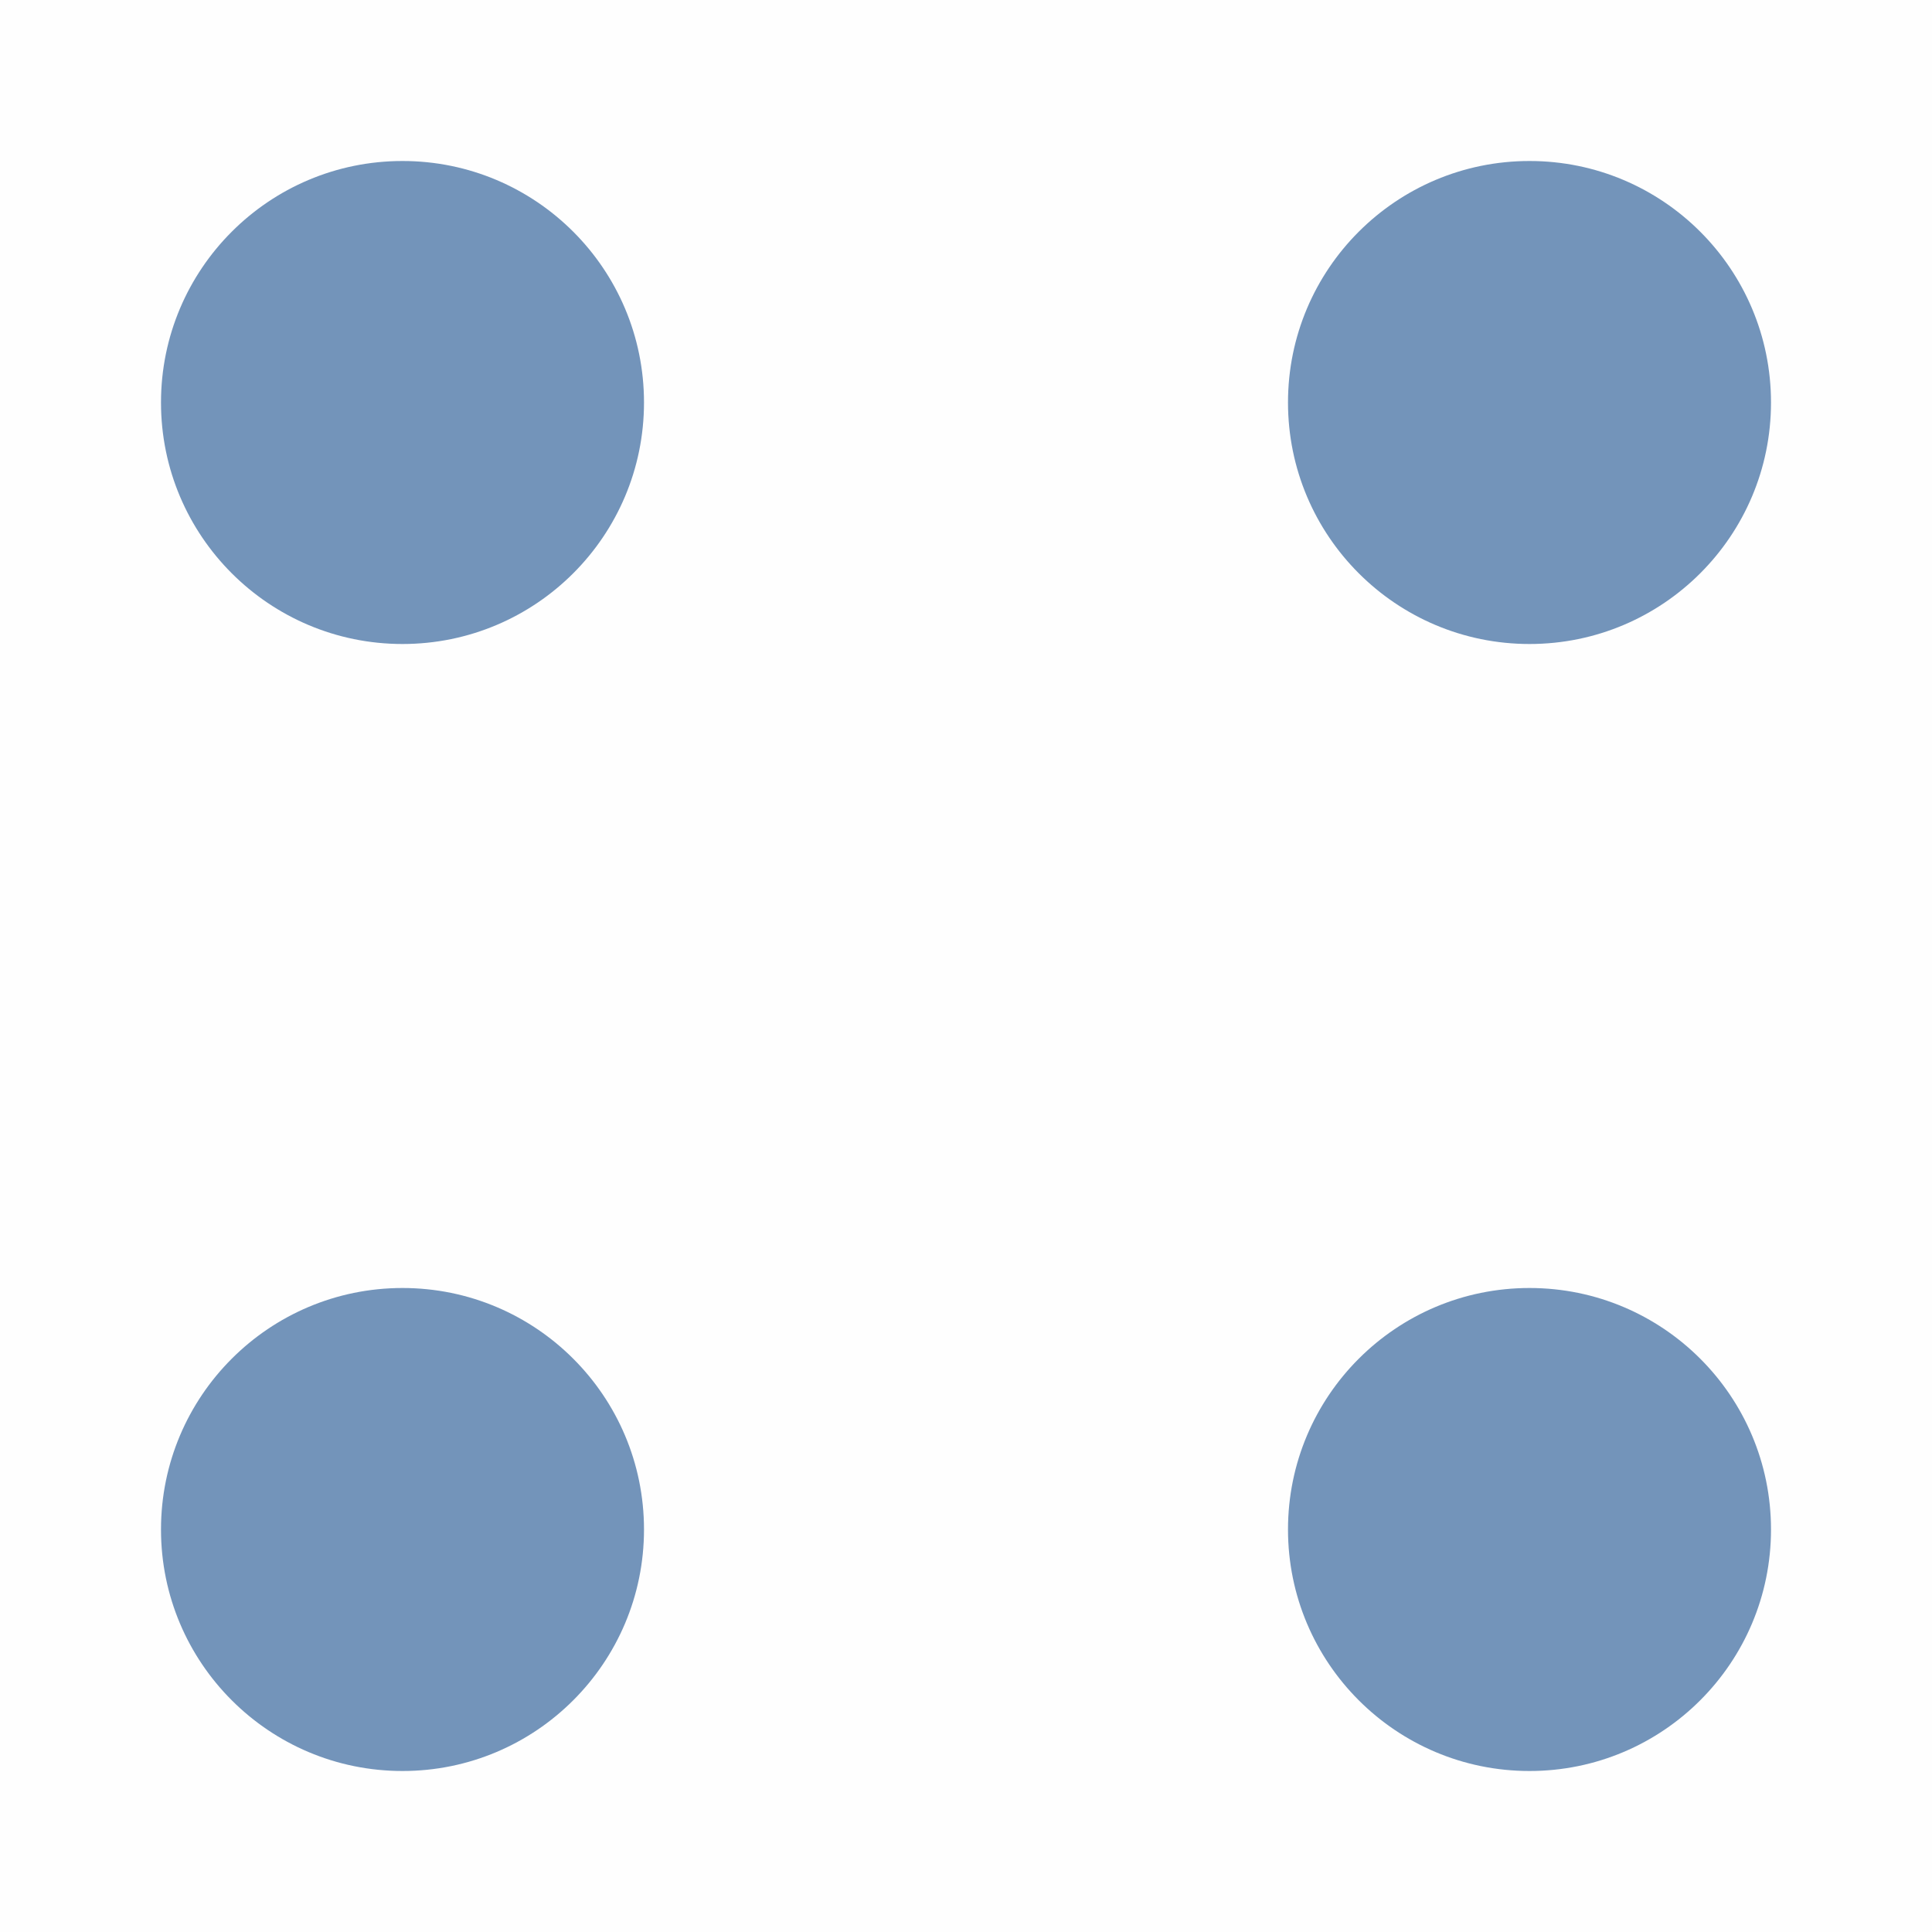
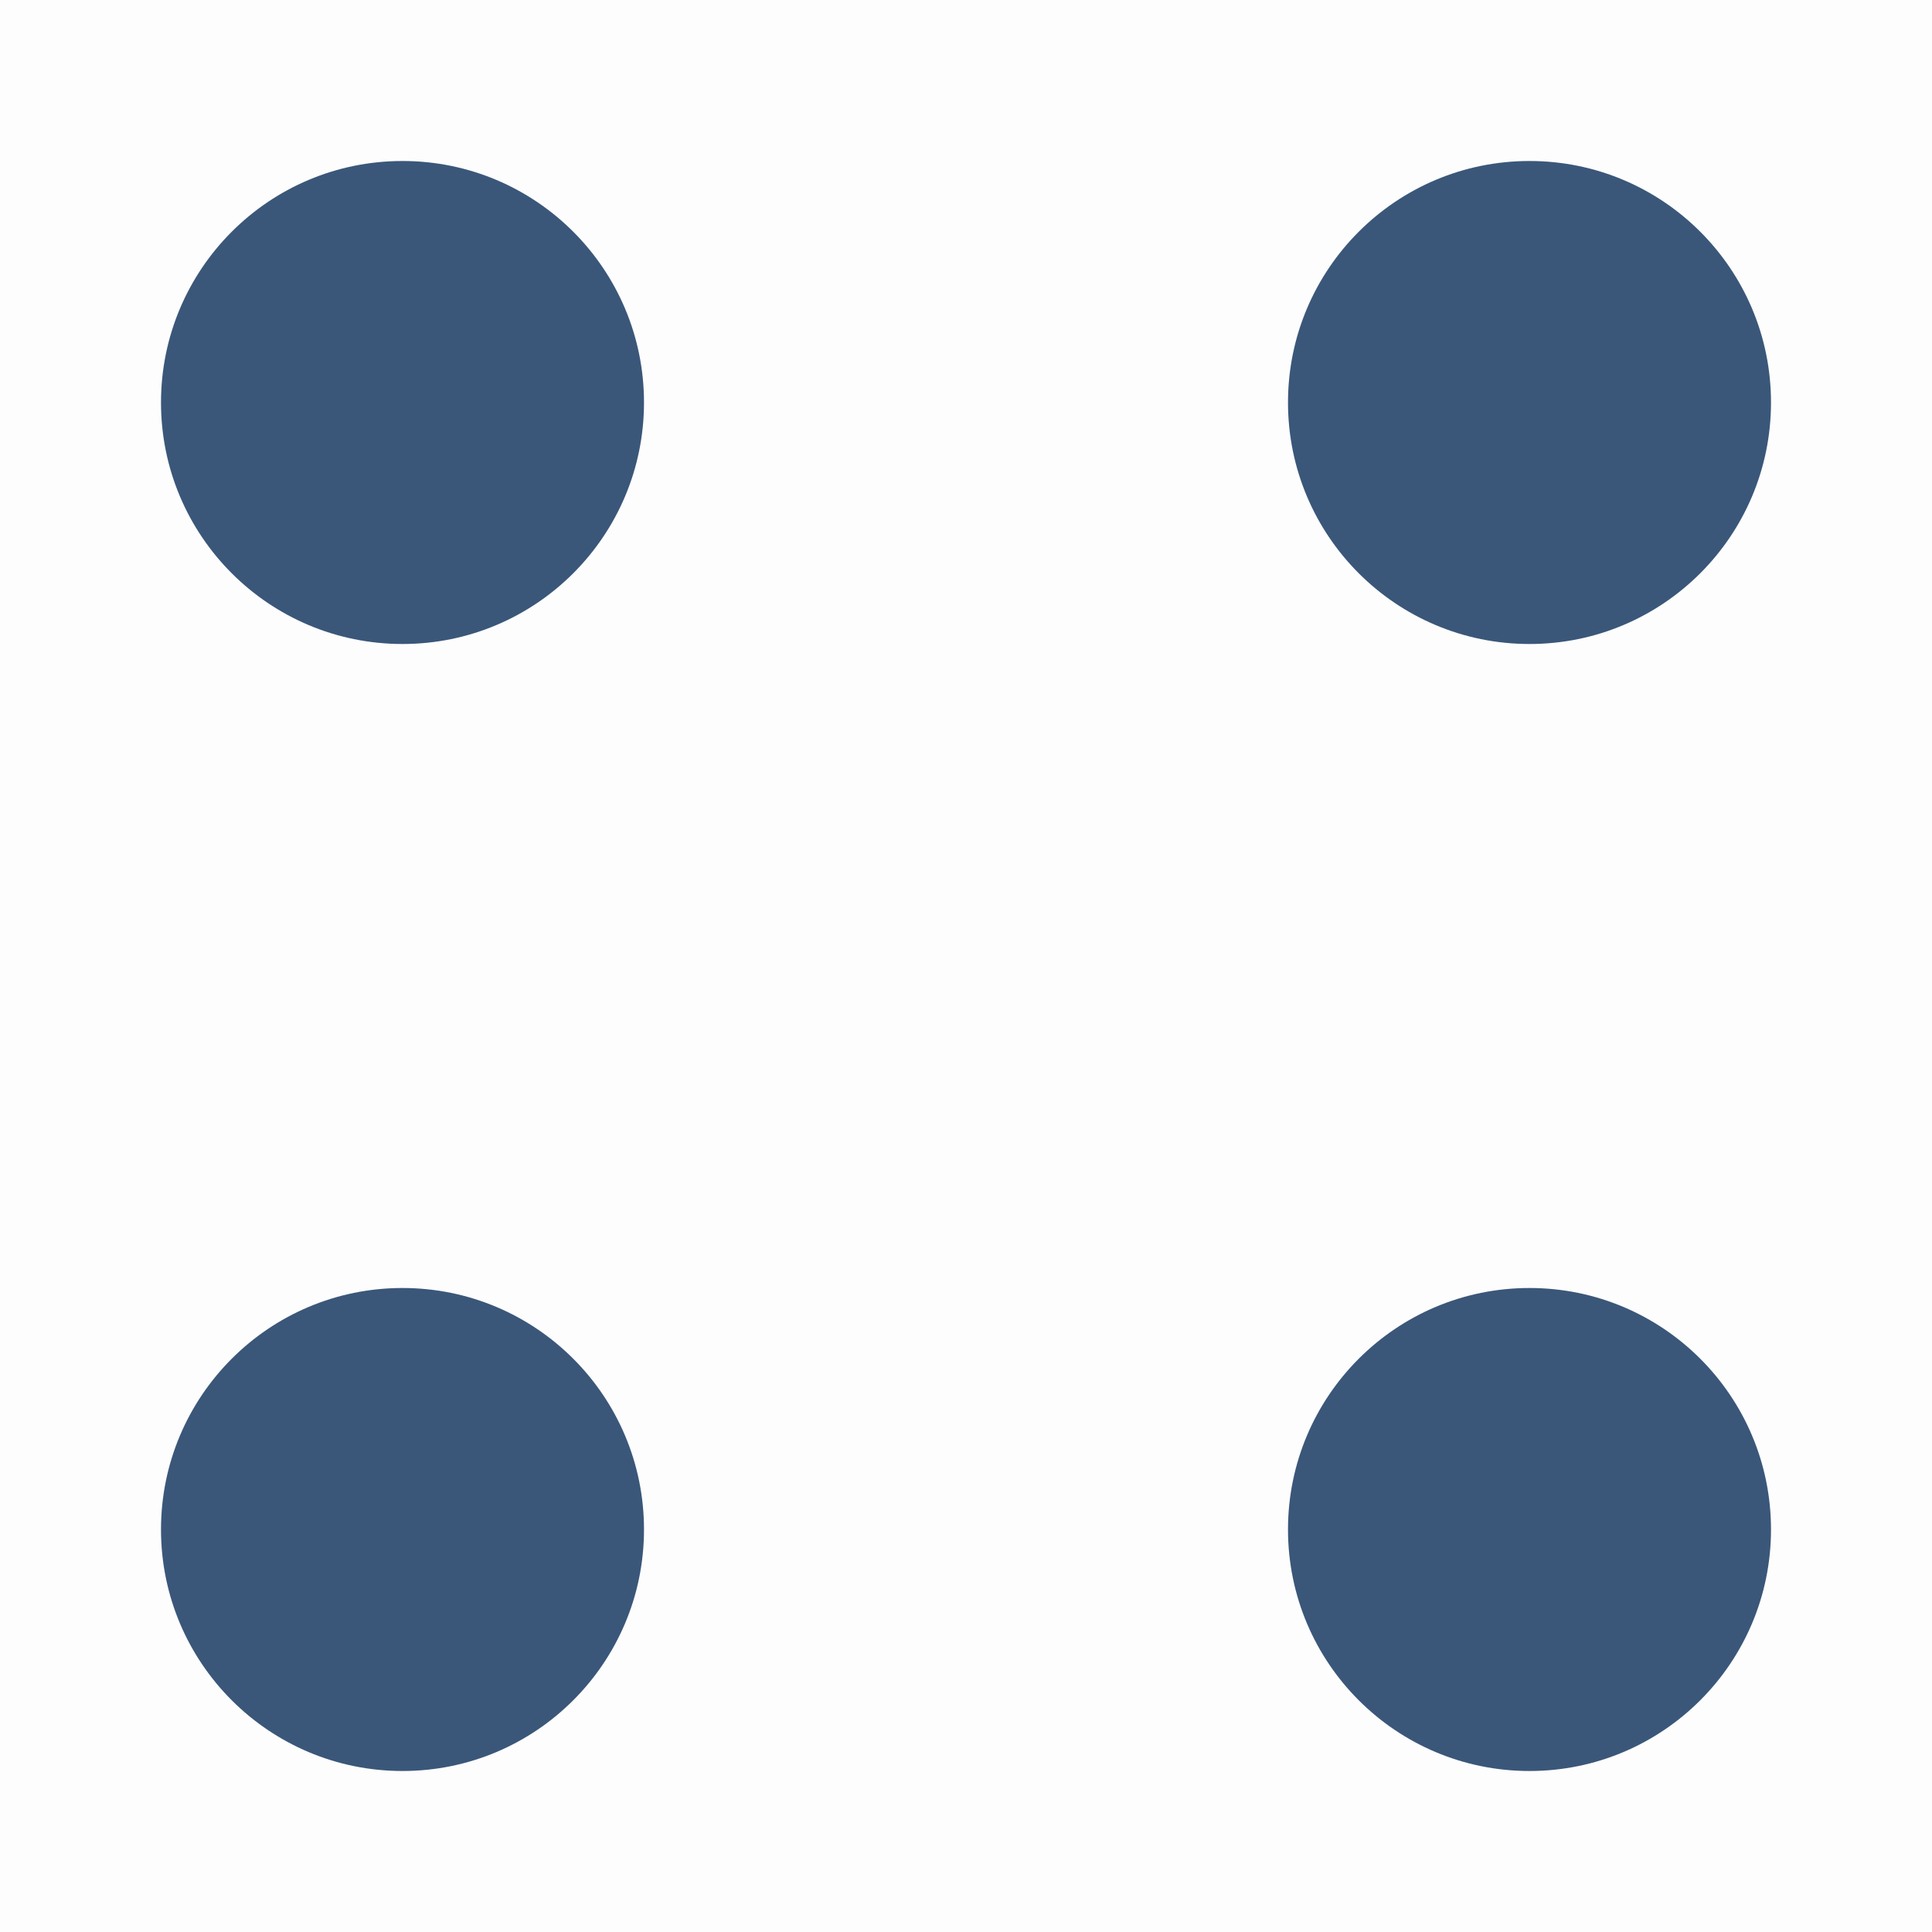
<svg xmlns="http://www.w3.org/2000/svg" t="1739454596914" class="icon" viewBox="0 0 1024 1024" version="1.1" p-id="12949" width="24" height="24">
-   <path d="M0 0h1024v1024H0z" fill="#7394ba" fill-opacity=".01" p-id="12950" />
-   <path d="M213.333 213.333m-128 0a128 128 0 1 0 256 0 128 128 0 1 0-256 0Z" fill="#7394ba" p-id="12951" />
-   <path d="M810.667 213.333m-128 0a128 128 0 1 0 256 0 128 128 0 1 0-256 0Z" fill="#7394ba" p-id="12952" />
-   <path d="M810.667 810.667m-128 0a128 128 0 1 0 256 0 128 128 0 1 0-256 0Z" fill="#7394ba" p-id="12953" />
-   <path d="M213.333 810.667m-128 0a128 128 0 1 0 256 0 128 128 0 1 0-256 0Z" fill="#7394ba" p-id="12954" />
+   <path d="M0 0h1024v1024H0z" fill="#3a5779" fill-opacity=".01" p-id="12950" />
+   <path d="M213.333 213.333m-128 0a128 128 0 1 0 256 0 128 128 0 1 0-256 0Z" fill="#3a5779" p-id="12951" />
+   <path d="M810.667 213.333m-128 0a128 128 0 1 0 256 0 128 128 0 1 0-256 0Z" fill="#3a5779" p-id="12952" />
+   <path d="M810.667 810.667m-128 0a128 128 0 1 0 256 0 128 128 0 1 0-256 0Z" fill="#3a5779" p-id="12953" />
+   <path d="M213.333 810.667m-128 0a128 128 0 1 0 256 0 128 128 0 1 0-256 0Z" fill="#3a5779" p-id="12954" />
</svg>
